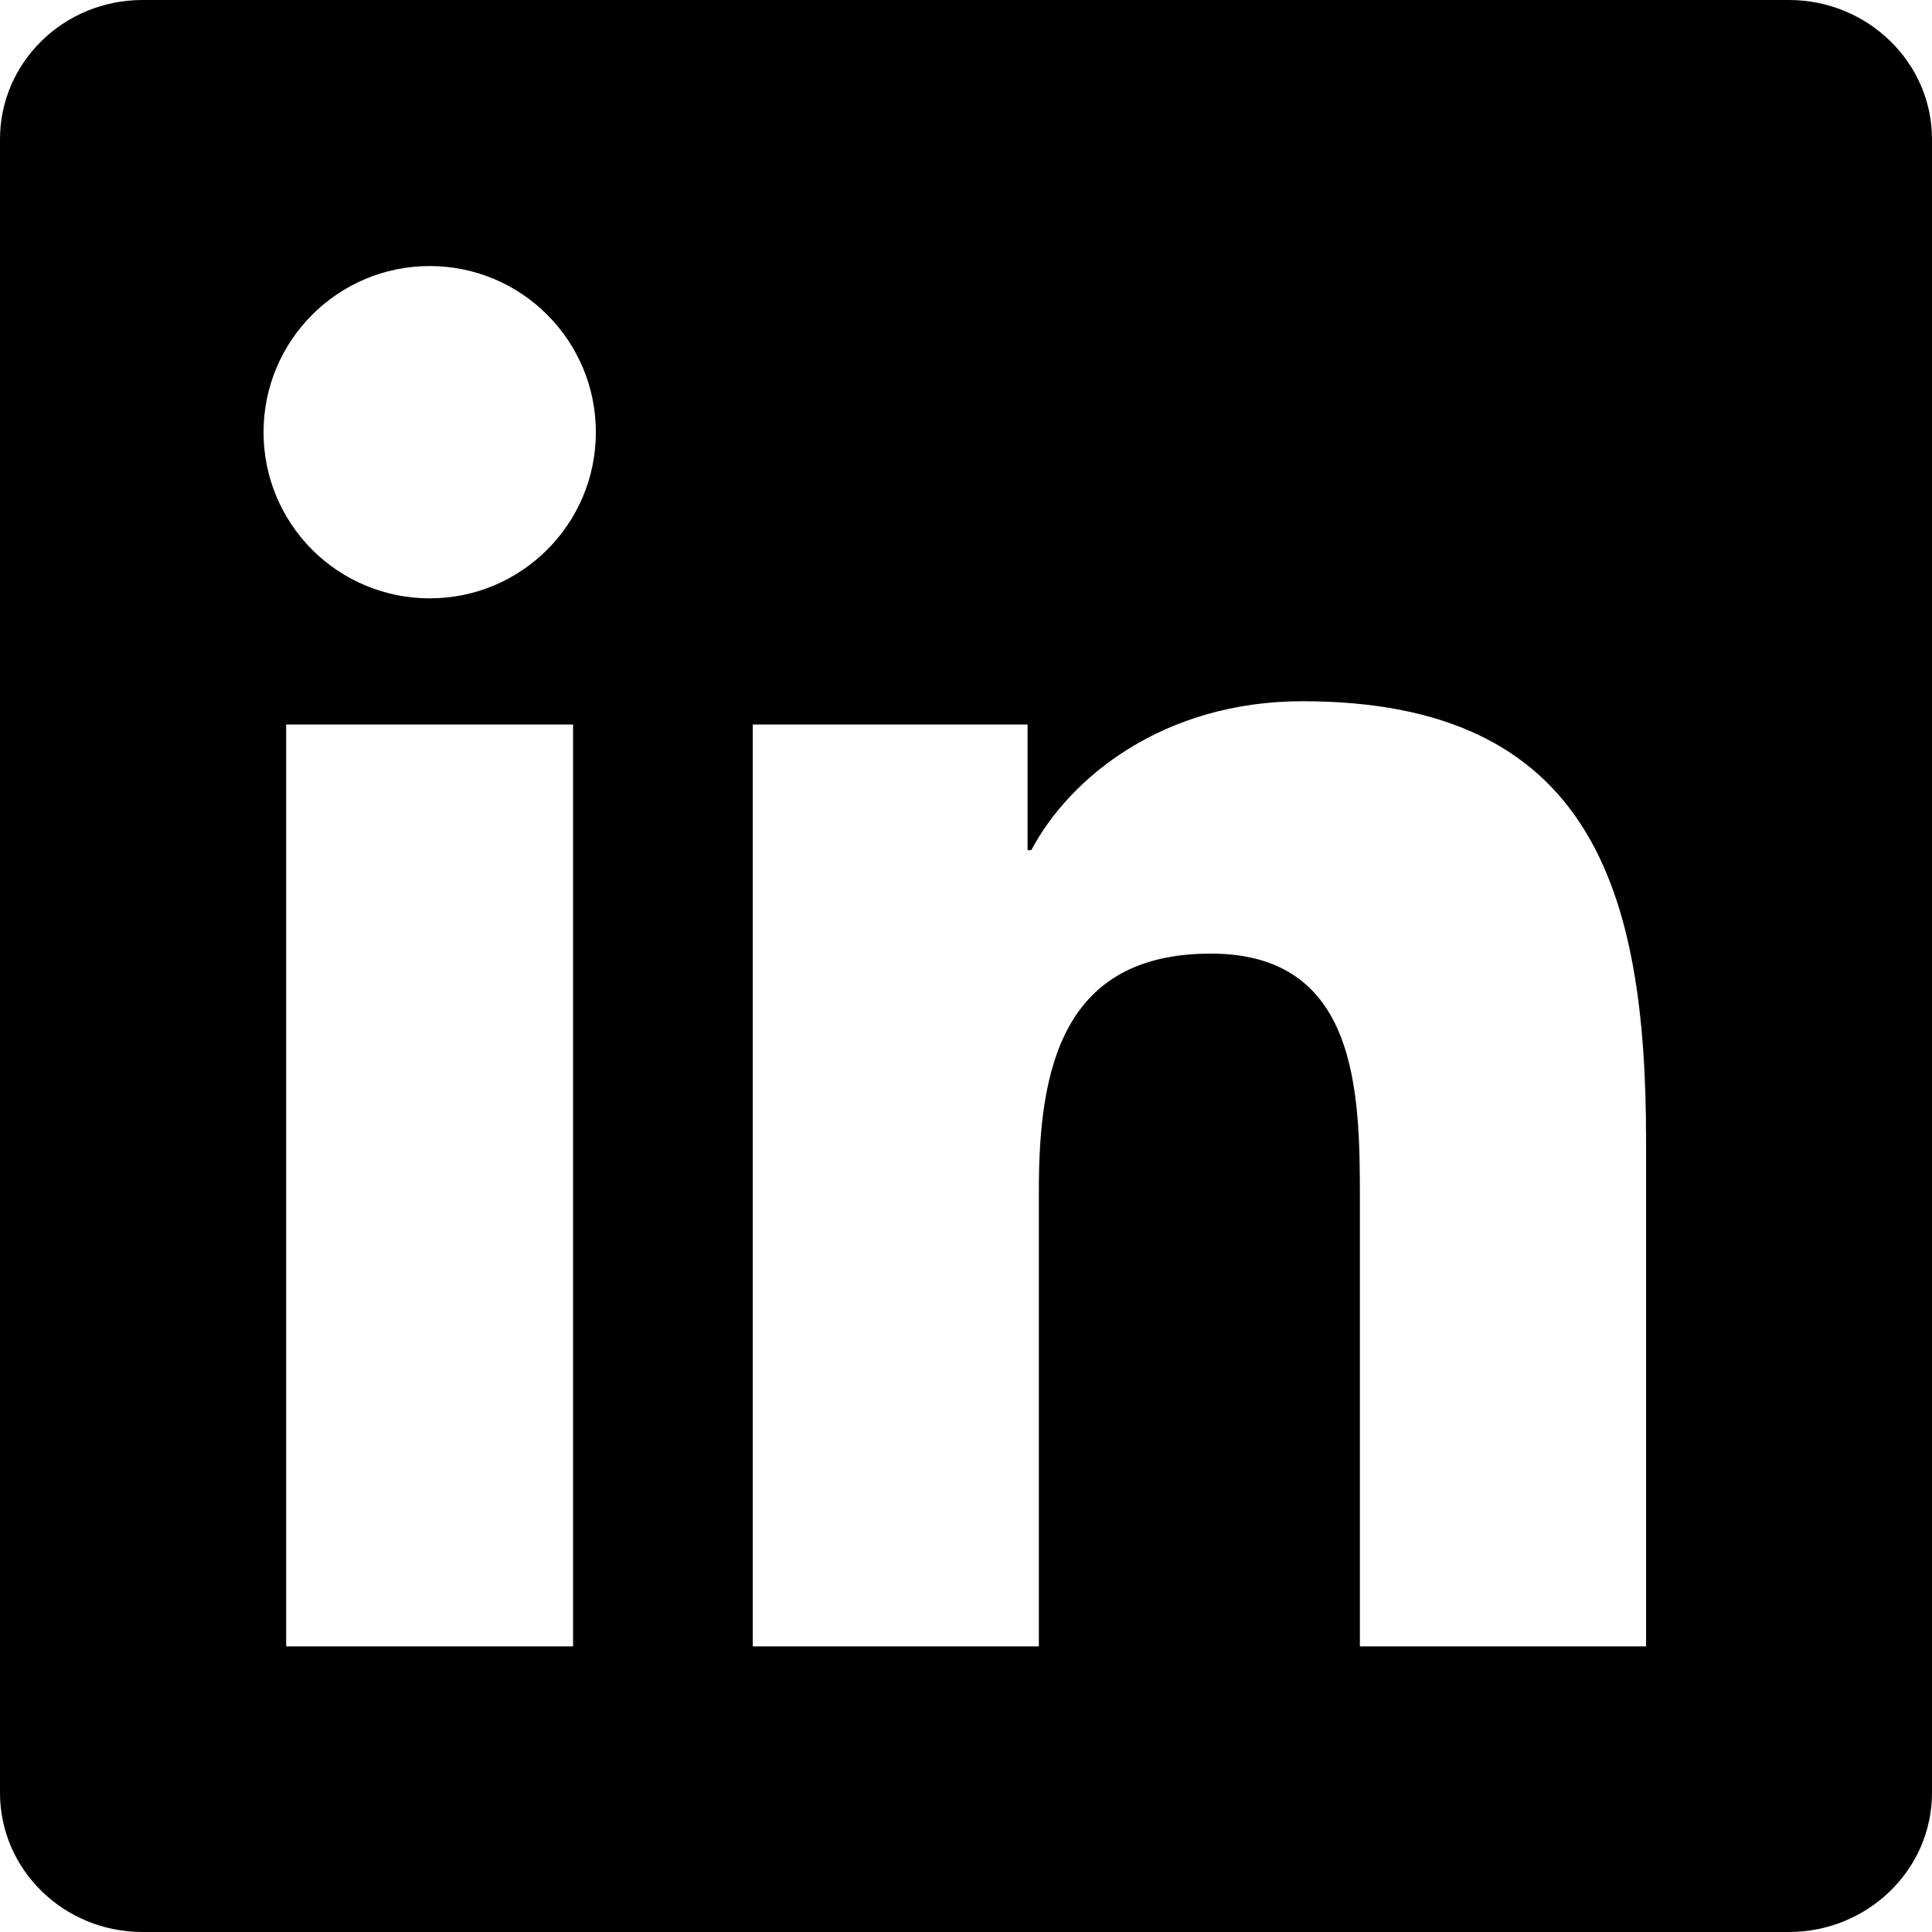
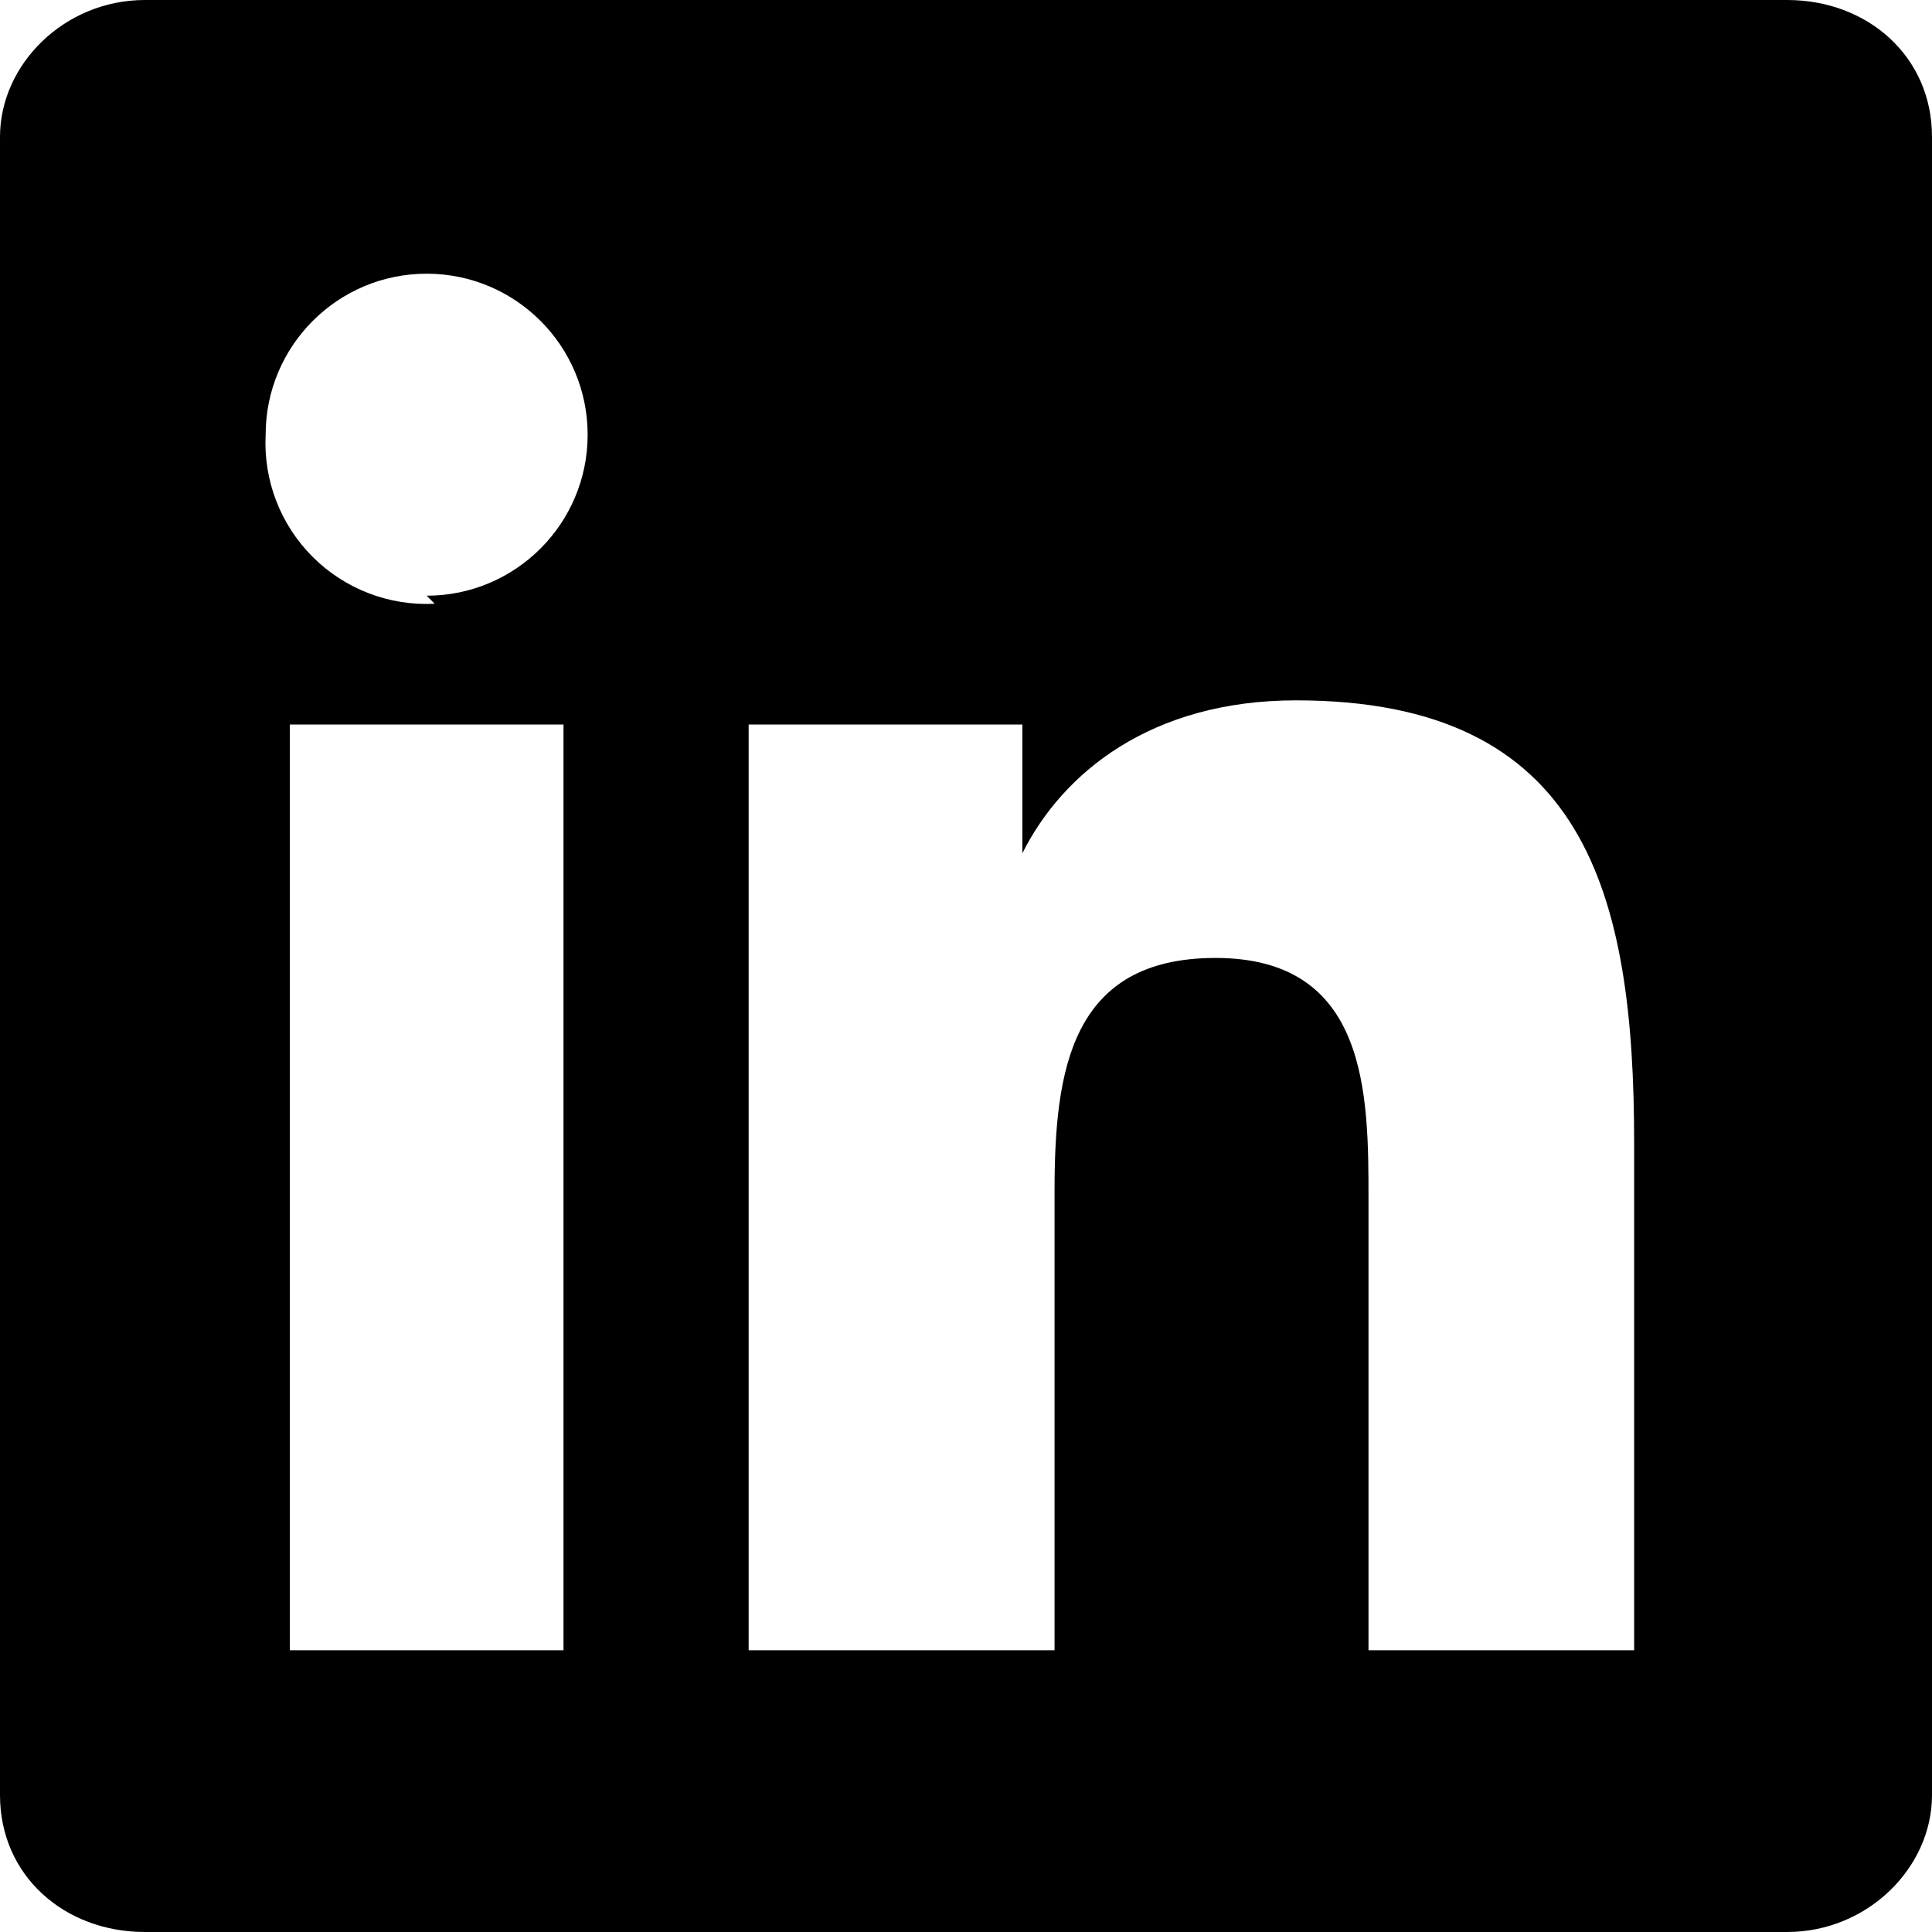
<svg xmlns="http://www.w3.org/2000/svg" viewBox="0 0 24 24">
-   <path d="M20.447 20.452h-3.554v-5.569c0-1.328-.027-3.037-1.852-3.037-1.853 0-2.136 1.445-2.136 2.939v5.667H9.351V9h3.414v1.561h.046c.477-.9 1.637-1.85 3.37-1.85 3.601 0 4.267 2.37 4.267 5.455v6.286zM5.337 7.433a2.062 2.062 0 01-2.063-2.065 2.064 2.064 0 112.063 2.065zm1.782 13.019H3.555V9h3.564v11.452zM22.225 0H1.771C.792 0 0 .774 0 1.729v20.542C0 23.227.792 24 1.771 24h20.451C23.2 24 24 23.227 24 22.271V1.729C24 .774 23.2 0 22.222 0h.003z" />
+   <path d="M20.4 20.5H17v-5.6c0-1.3 0-3-1.9-3-1.8 0-2 1.4-2 2.9v5.7H9.3V9h3.4v1.6c.5-1 1.6-1.9 3.4-1.9 3.6 0 4.2 2.4 4.2 5.5v6.3zm-15-13a2 2 0 01-2.1-2.1 2 2 0 112 2zm1.7 13H3.6V9H7v11.5zM22.2 0H1.8C.8 0 0 .8 0 1.7v20.6c0 1 .8 1.7 1.8 1.7h20.4c1 0 1.8-.8 1.8-1.7V1.7c0-1-.8-1.7-1.8-1.7z" />
</svg>
